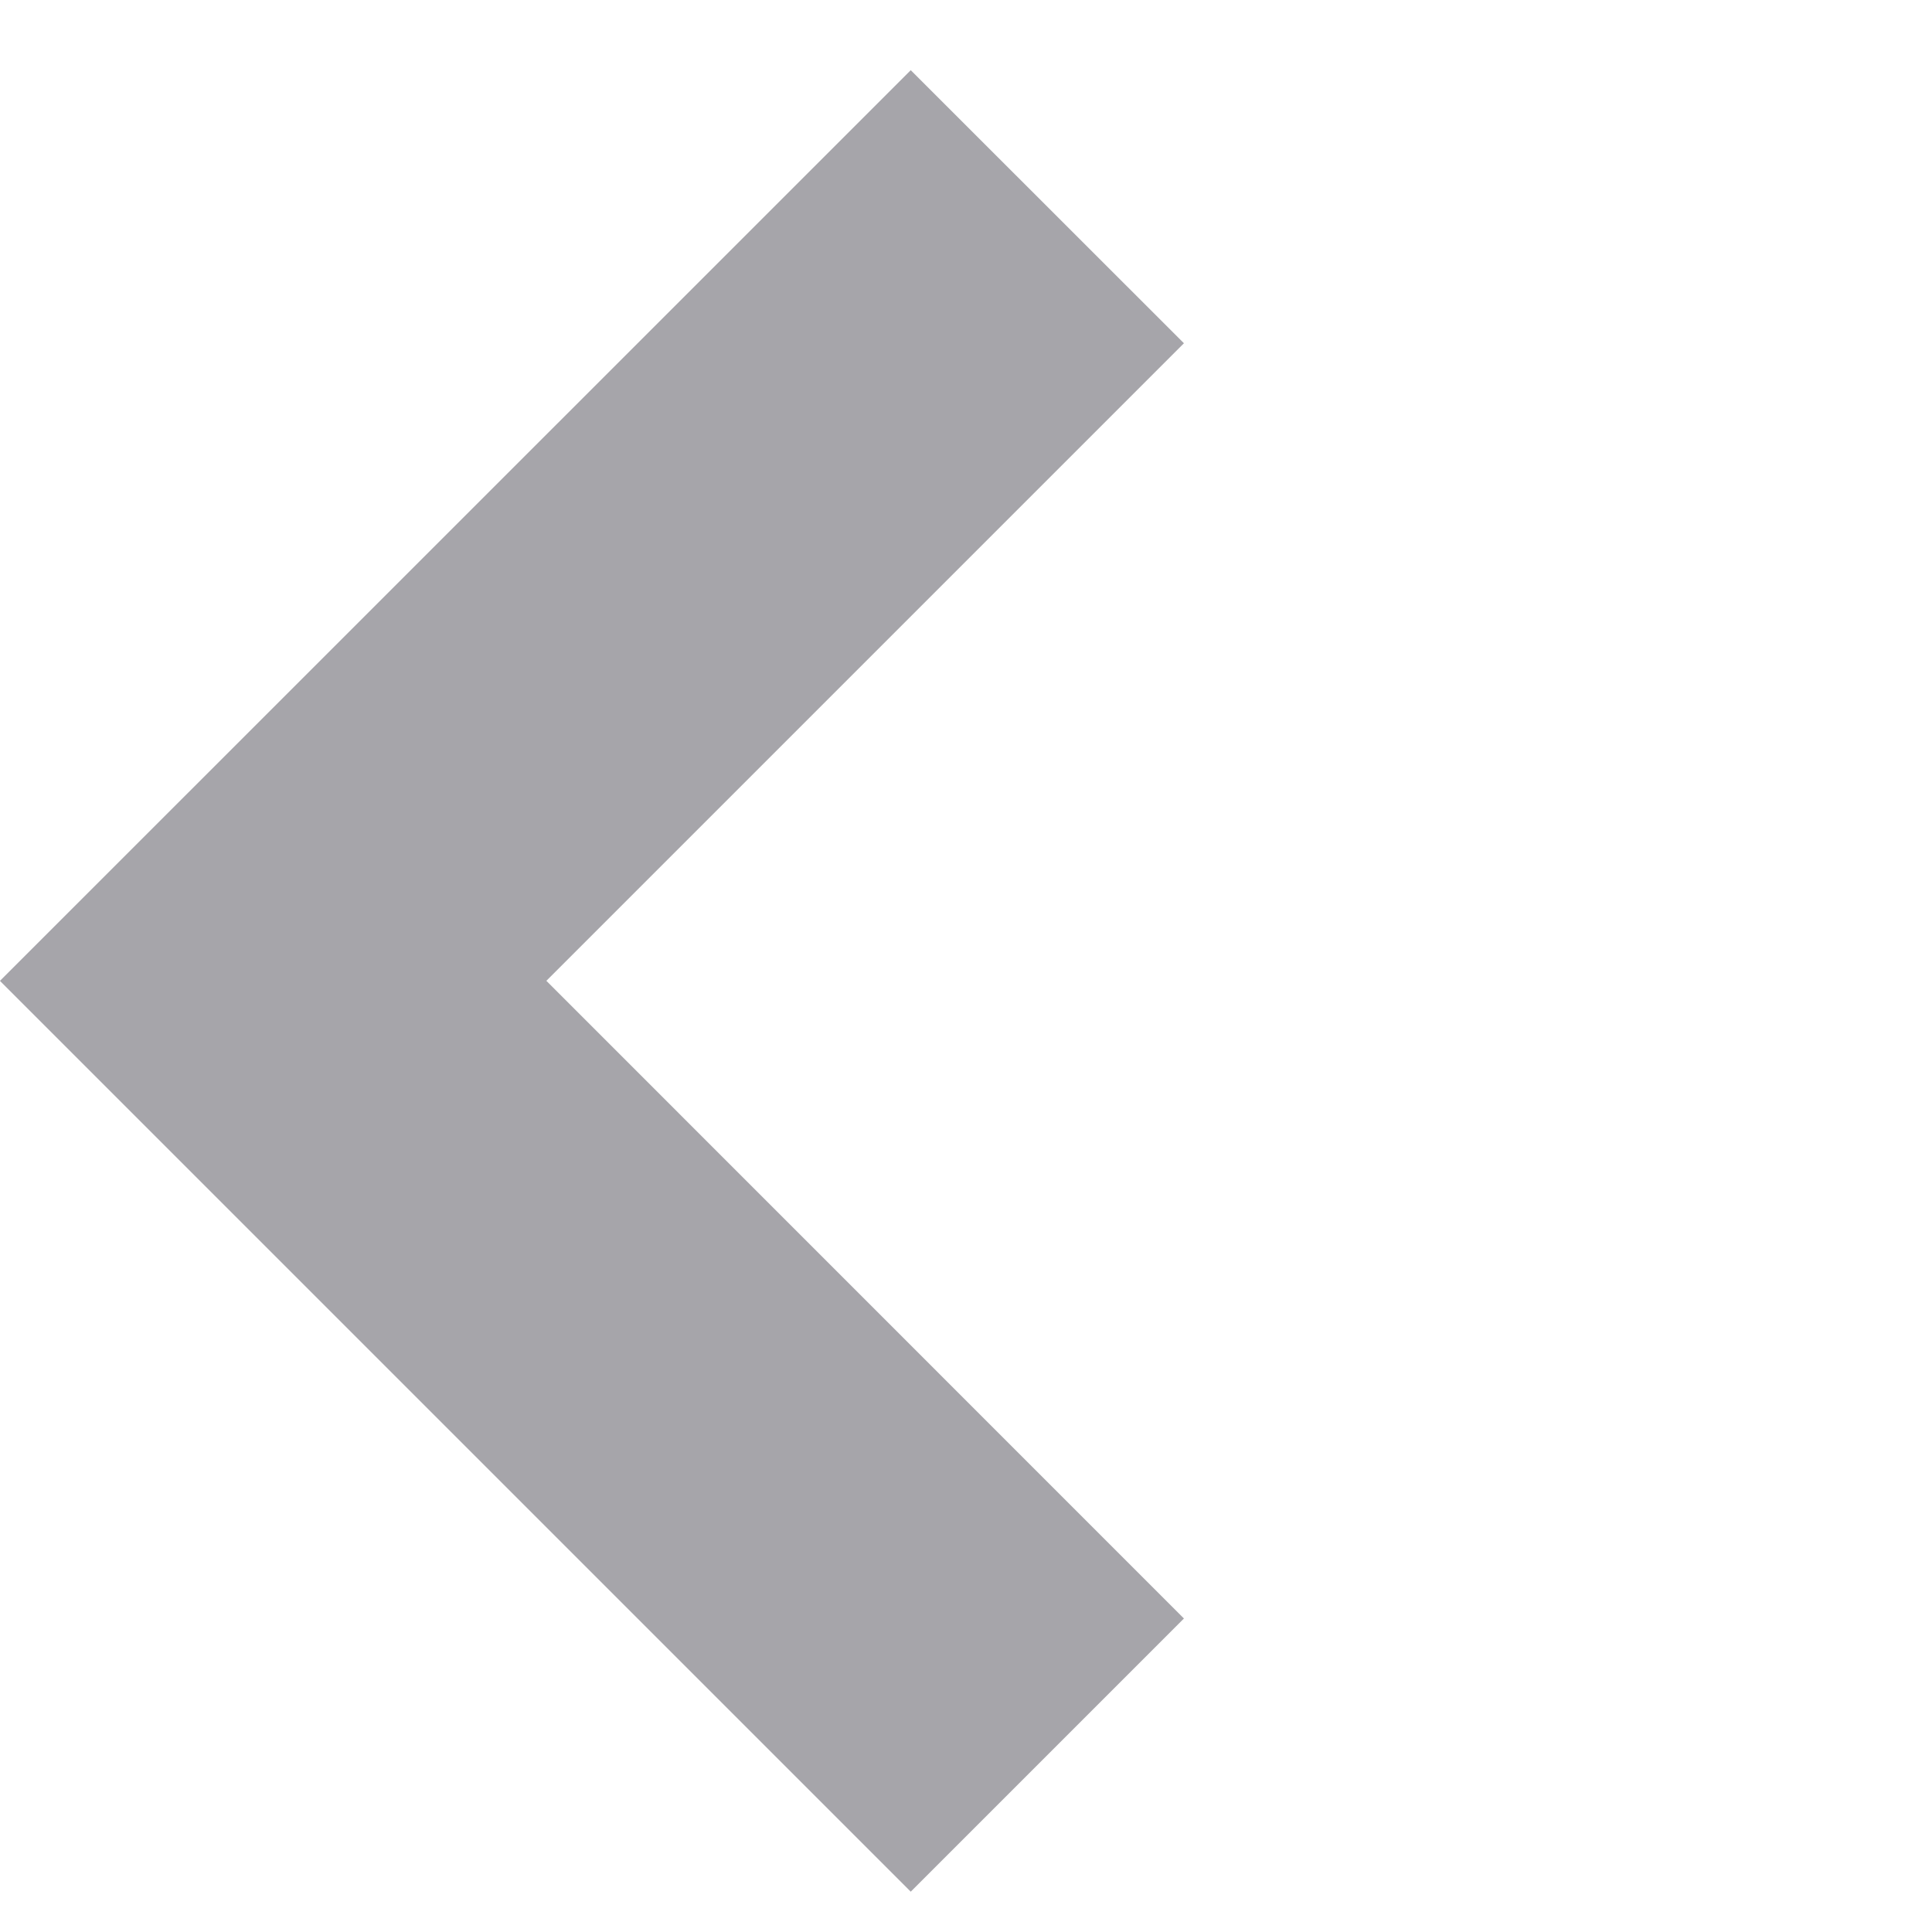
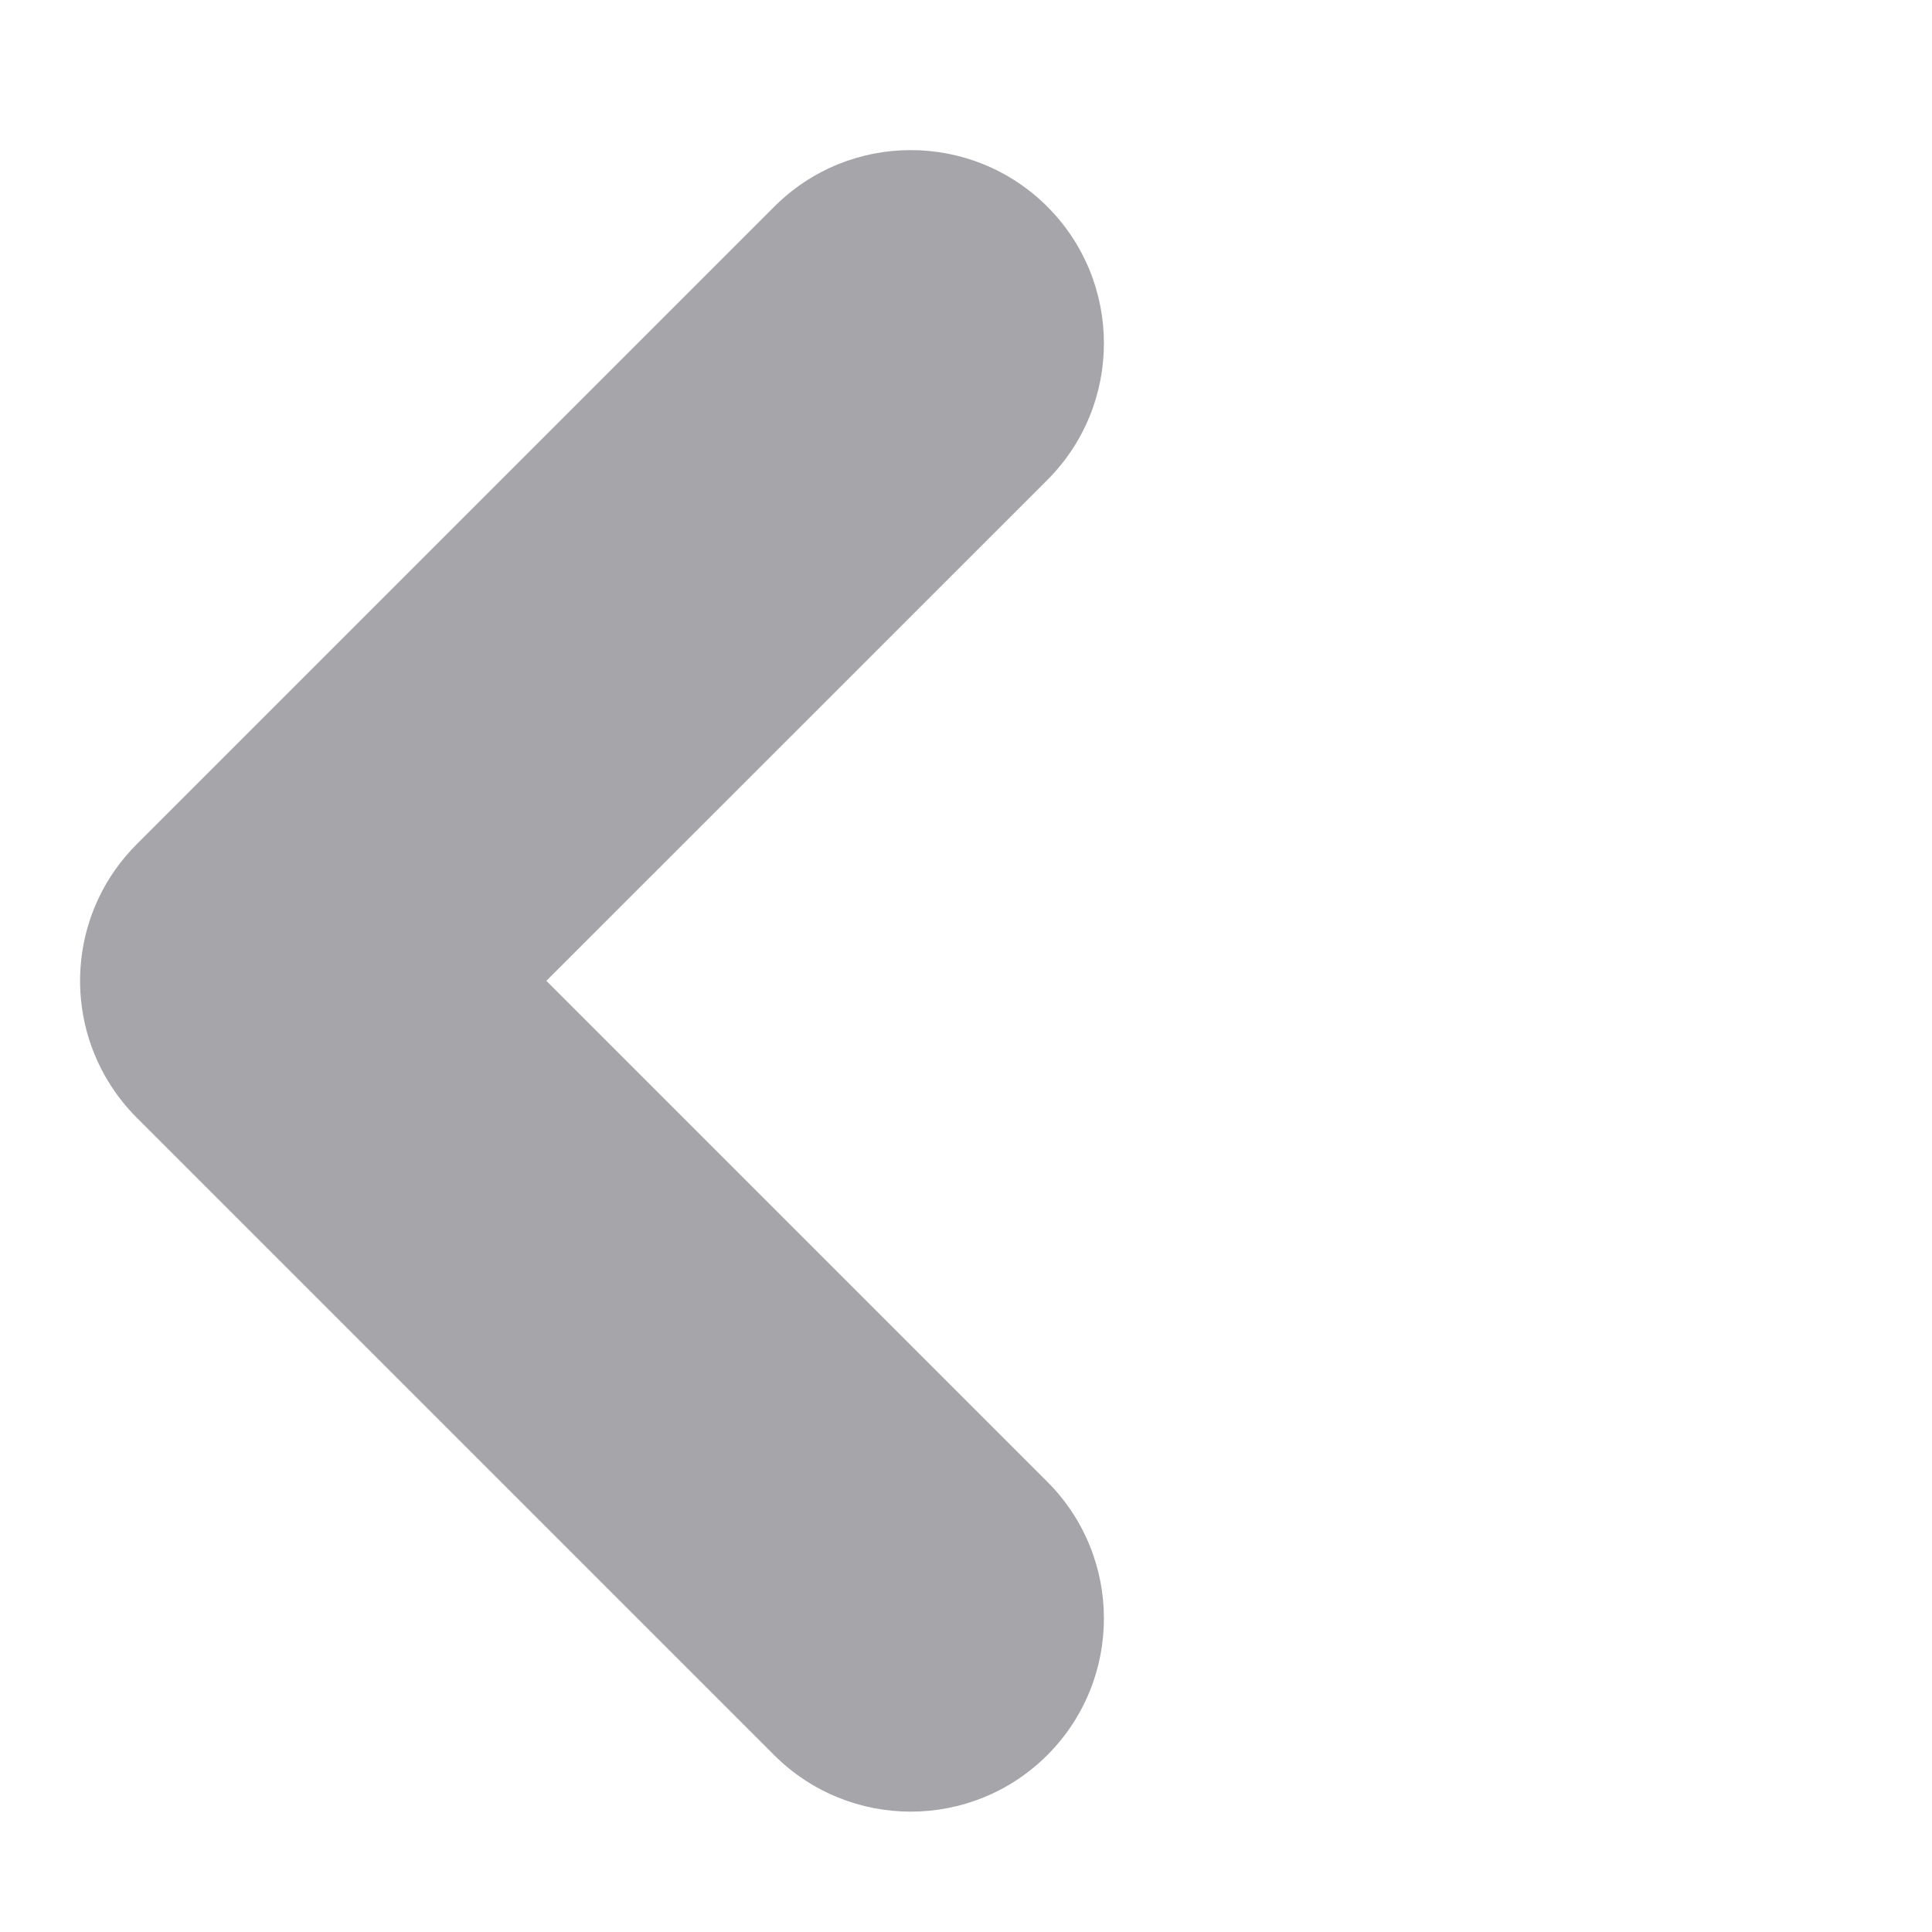
<svg xmlns="http://www.w3.org/2000/svg" width="15" height="15" viewBox="0 0 15 15" fill="none">
-   <path fill-rule="evenodd" clip-rule="evenodd" d="M4.242 7.615L9.192 12.566L7.071 14.687L0.001 7.617L0.002 7.617L0 7.615L7.071 0.545L9.192 2.665L4.242 7.615Z" fill="#A6A5AA" />
+   <path fill-rule="evenodd" clip-rule="evenodd" d="M0.849 8.41C0.487 7.831 0.557 7.059 1.061 6.555L6.011 1.605C6.596 1.019 7.546 1.019 8.132 1.605C8.717 2.191 8.717 3.14 8.132 3.726L4.242 7.615L8.132 11.505C8.717 12.091 8.717 13.04 8.132 13.626C7.546 14.212 6.596 14.212 6.01 13.626L1.062 8.678C0.979 8.595 0.908 8.505 0.849 8.41Z" fill="#A6A5AA" />
</svg>
